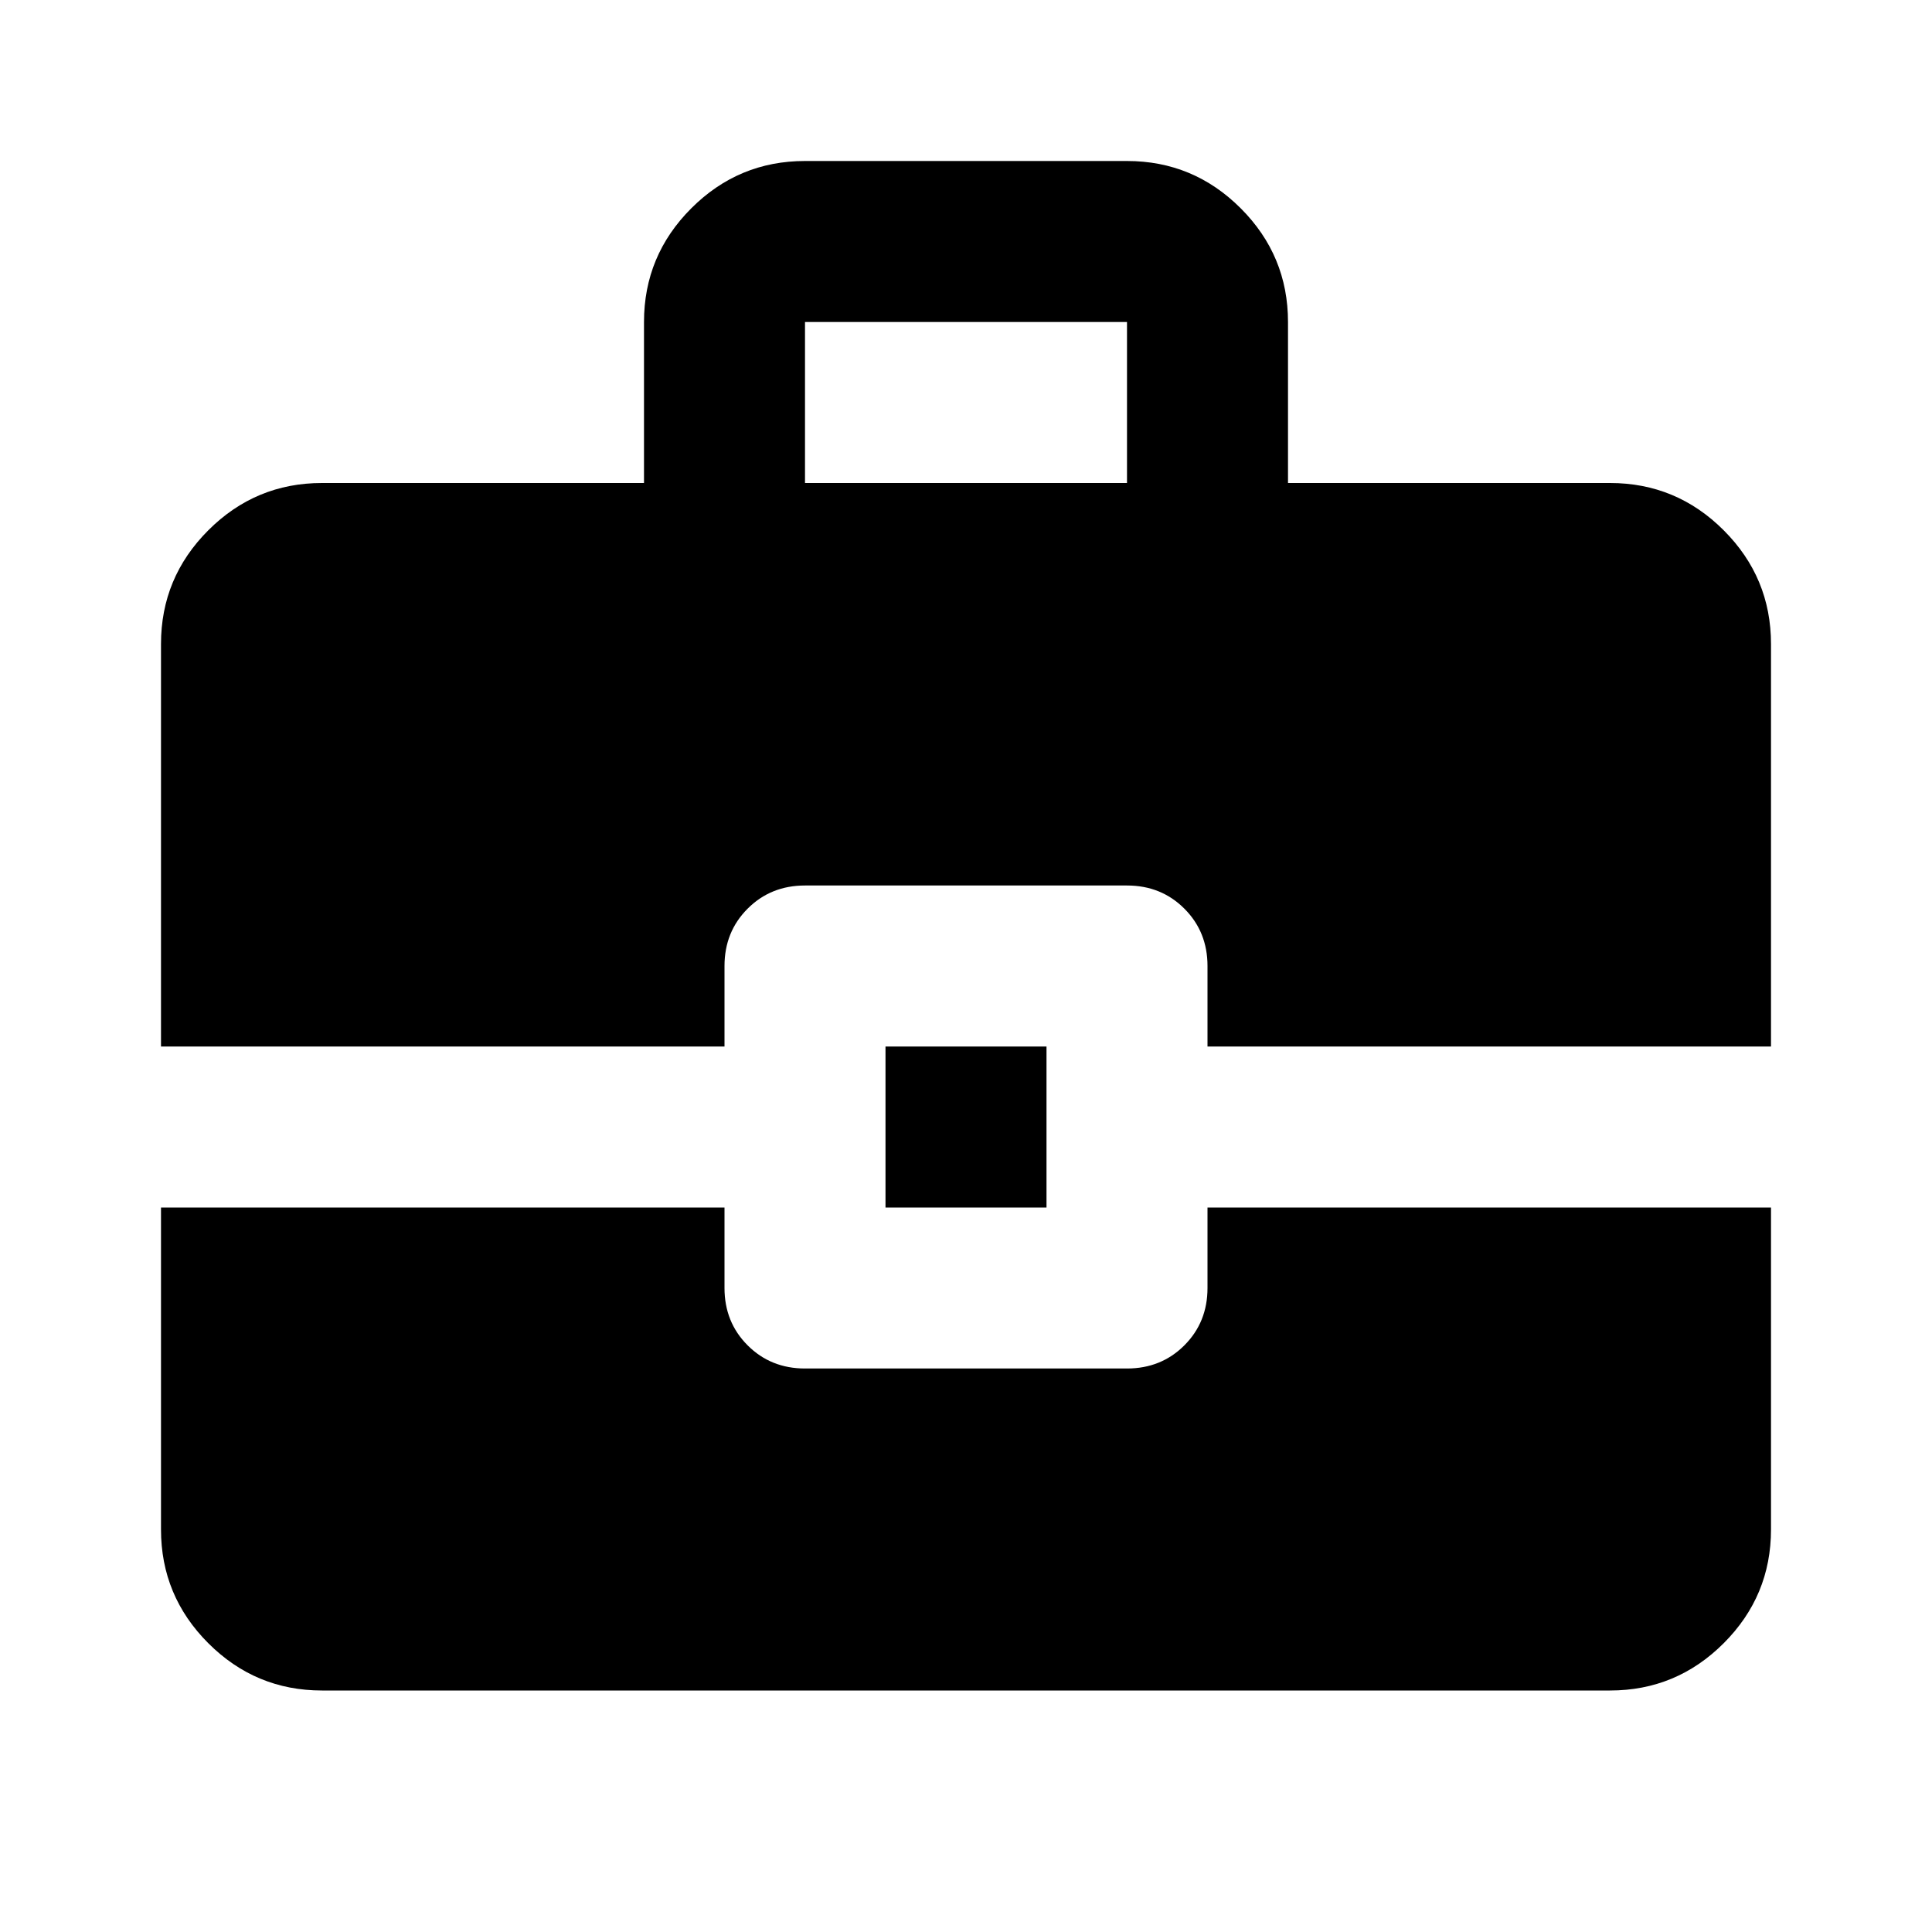
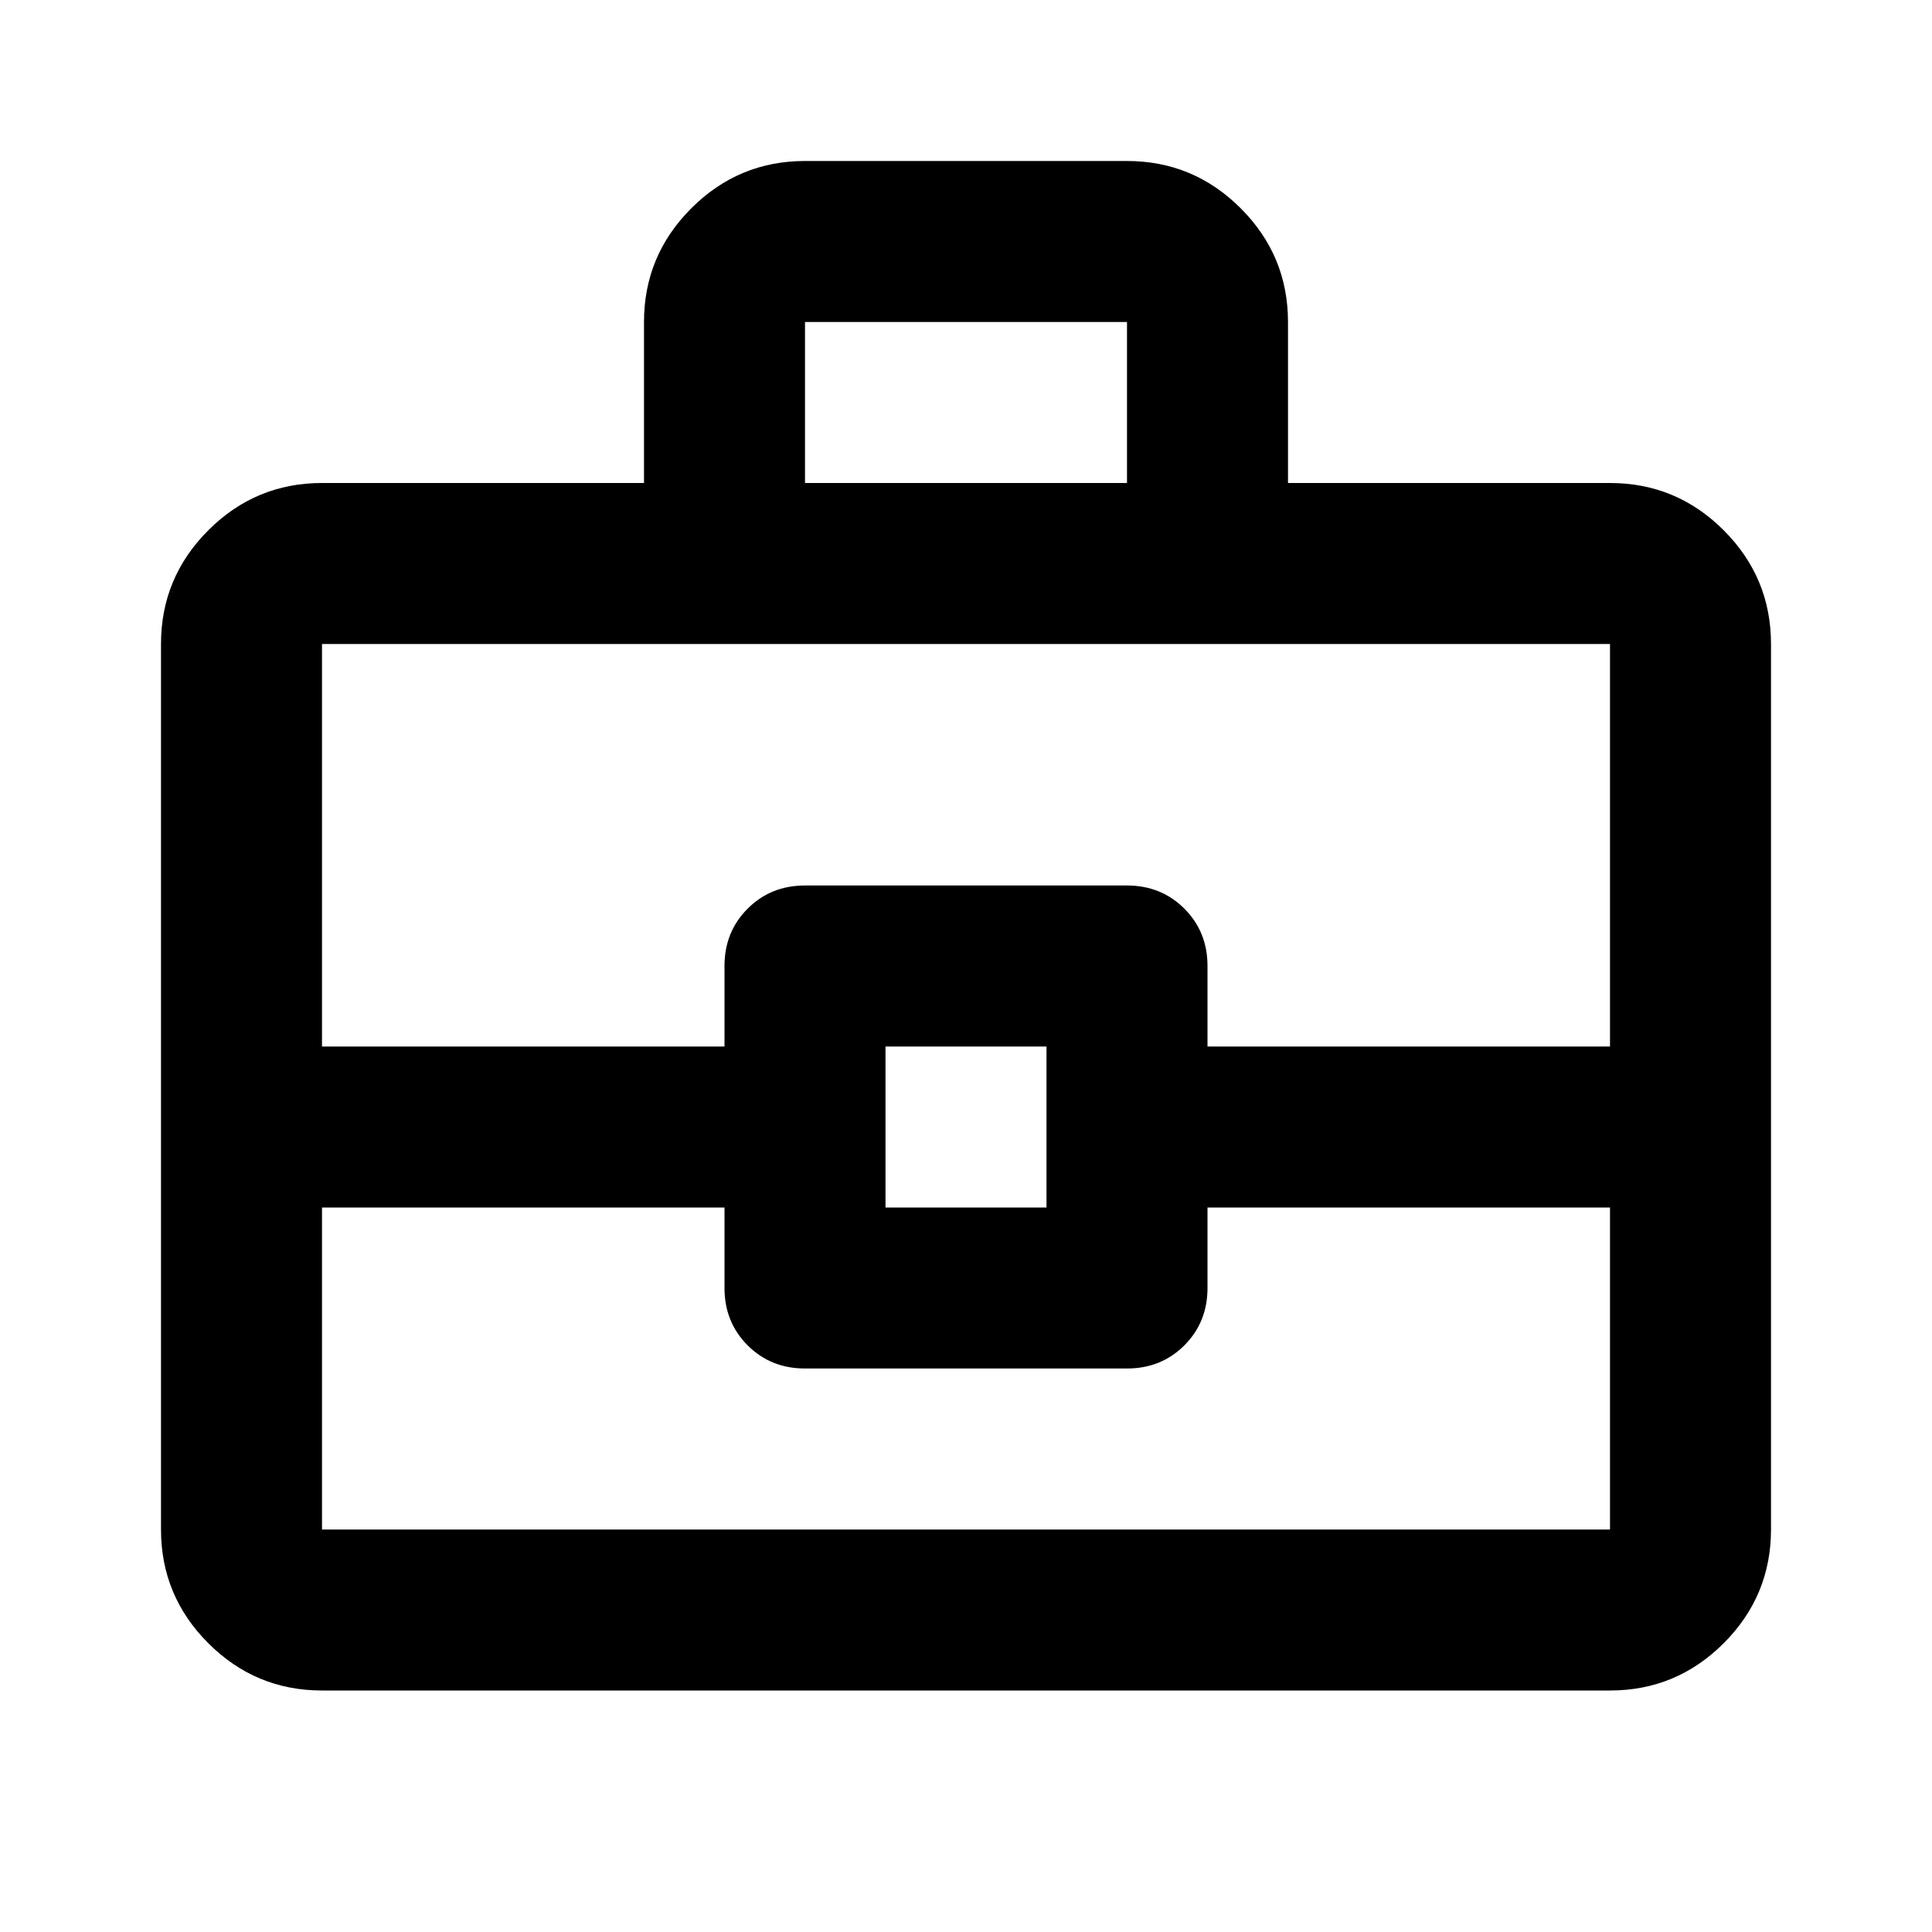
<svg xmlns="http://www.w3.org/2000/svg" height="24px" viewBox="0 -960 960 960" width="24px" fill="currentColor">
-   <path d="M440-360v-80h80v80h-80Zm-40-360h160v-80H400v80ZM160-120q-33 0-56.5-23.5T80-200v-160h280v40q0 17 11.5 28.5T400-280h160q17 0 28.5-11.5T600-320v-40h280v160q0 33-23.5 56.5T800-120H160ZM80-440v-200q0-33 23.5-56.5T160-720h160v-80q0-33 23.5-56.5T400-880h160q33 0 56.5 23.5T640-800v80h160q33 0 56.5 23.5T880-640v200H600v-40q0-17-11.5-28.5T560-520H400q-17 0-28.5 11.5T360-480v40H80Z" />
+   <path d="M160-120q-33 0-56.5-23.5T80-200v-440q0-33 23.5-56.5T160-720h160v-80q0-33 23.5-56.5T400-880h160q33 0 56.5 23.5T640-800v80h160q33 0 56.5 23.5T880-640v440q0 33-23.5 56.5T800-120H160Zm240-600h160v-80H400v80Zm400 360H600v40q0 17-11.5 28.5T560-280H400q-17 0-28.5-11.5T360-320v-40H160v160h640v-160Zm-360 0h80v-80h-80v80Zm-280-80h200v-40q0-17 11.5-28.5T400-520h160q17 0 28.5 11.5T600-480v40h200v-200H160v200Zm320 40Z" />
</svg>
